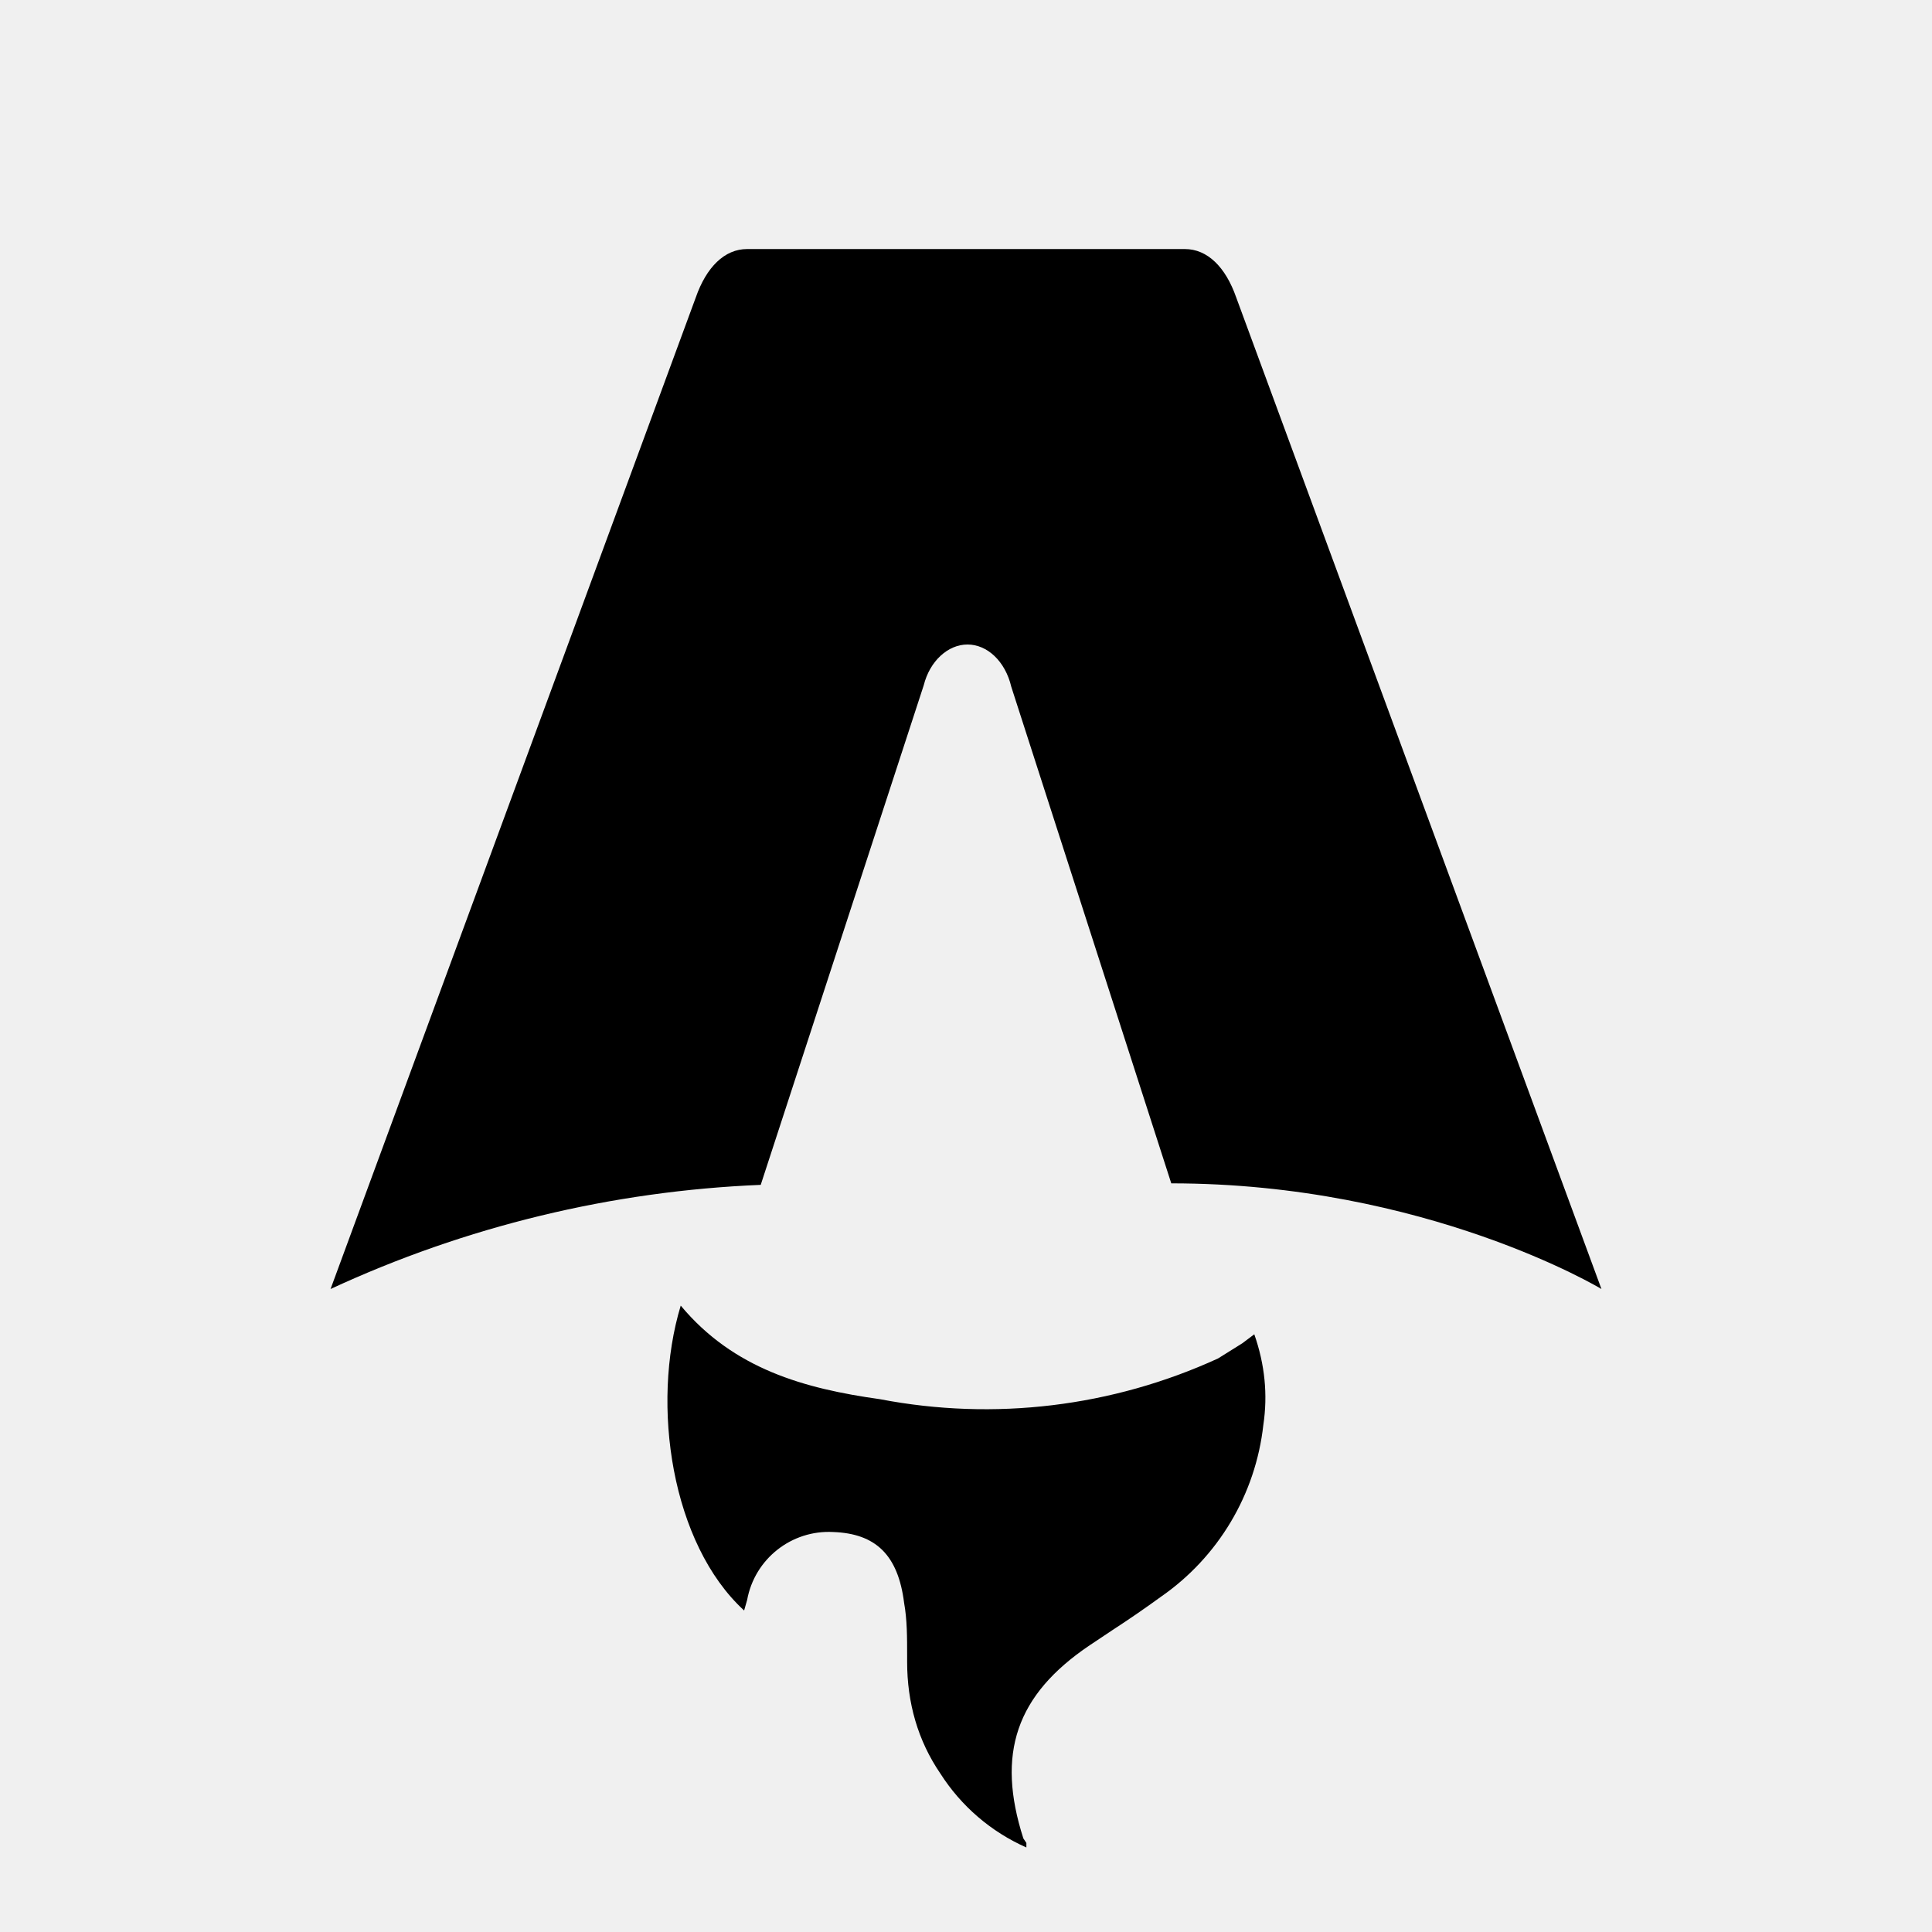
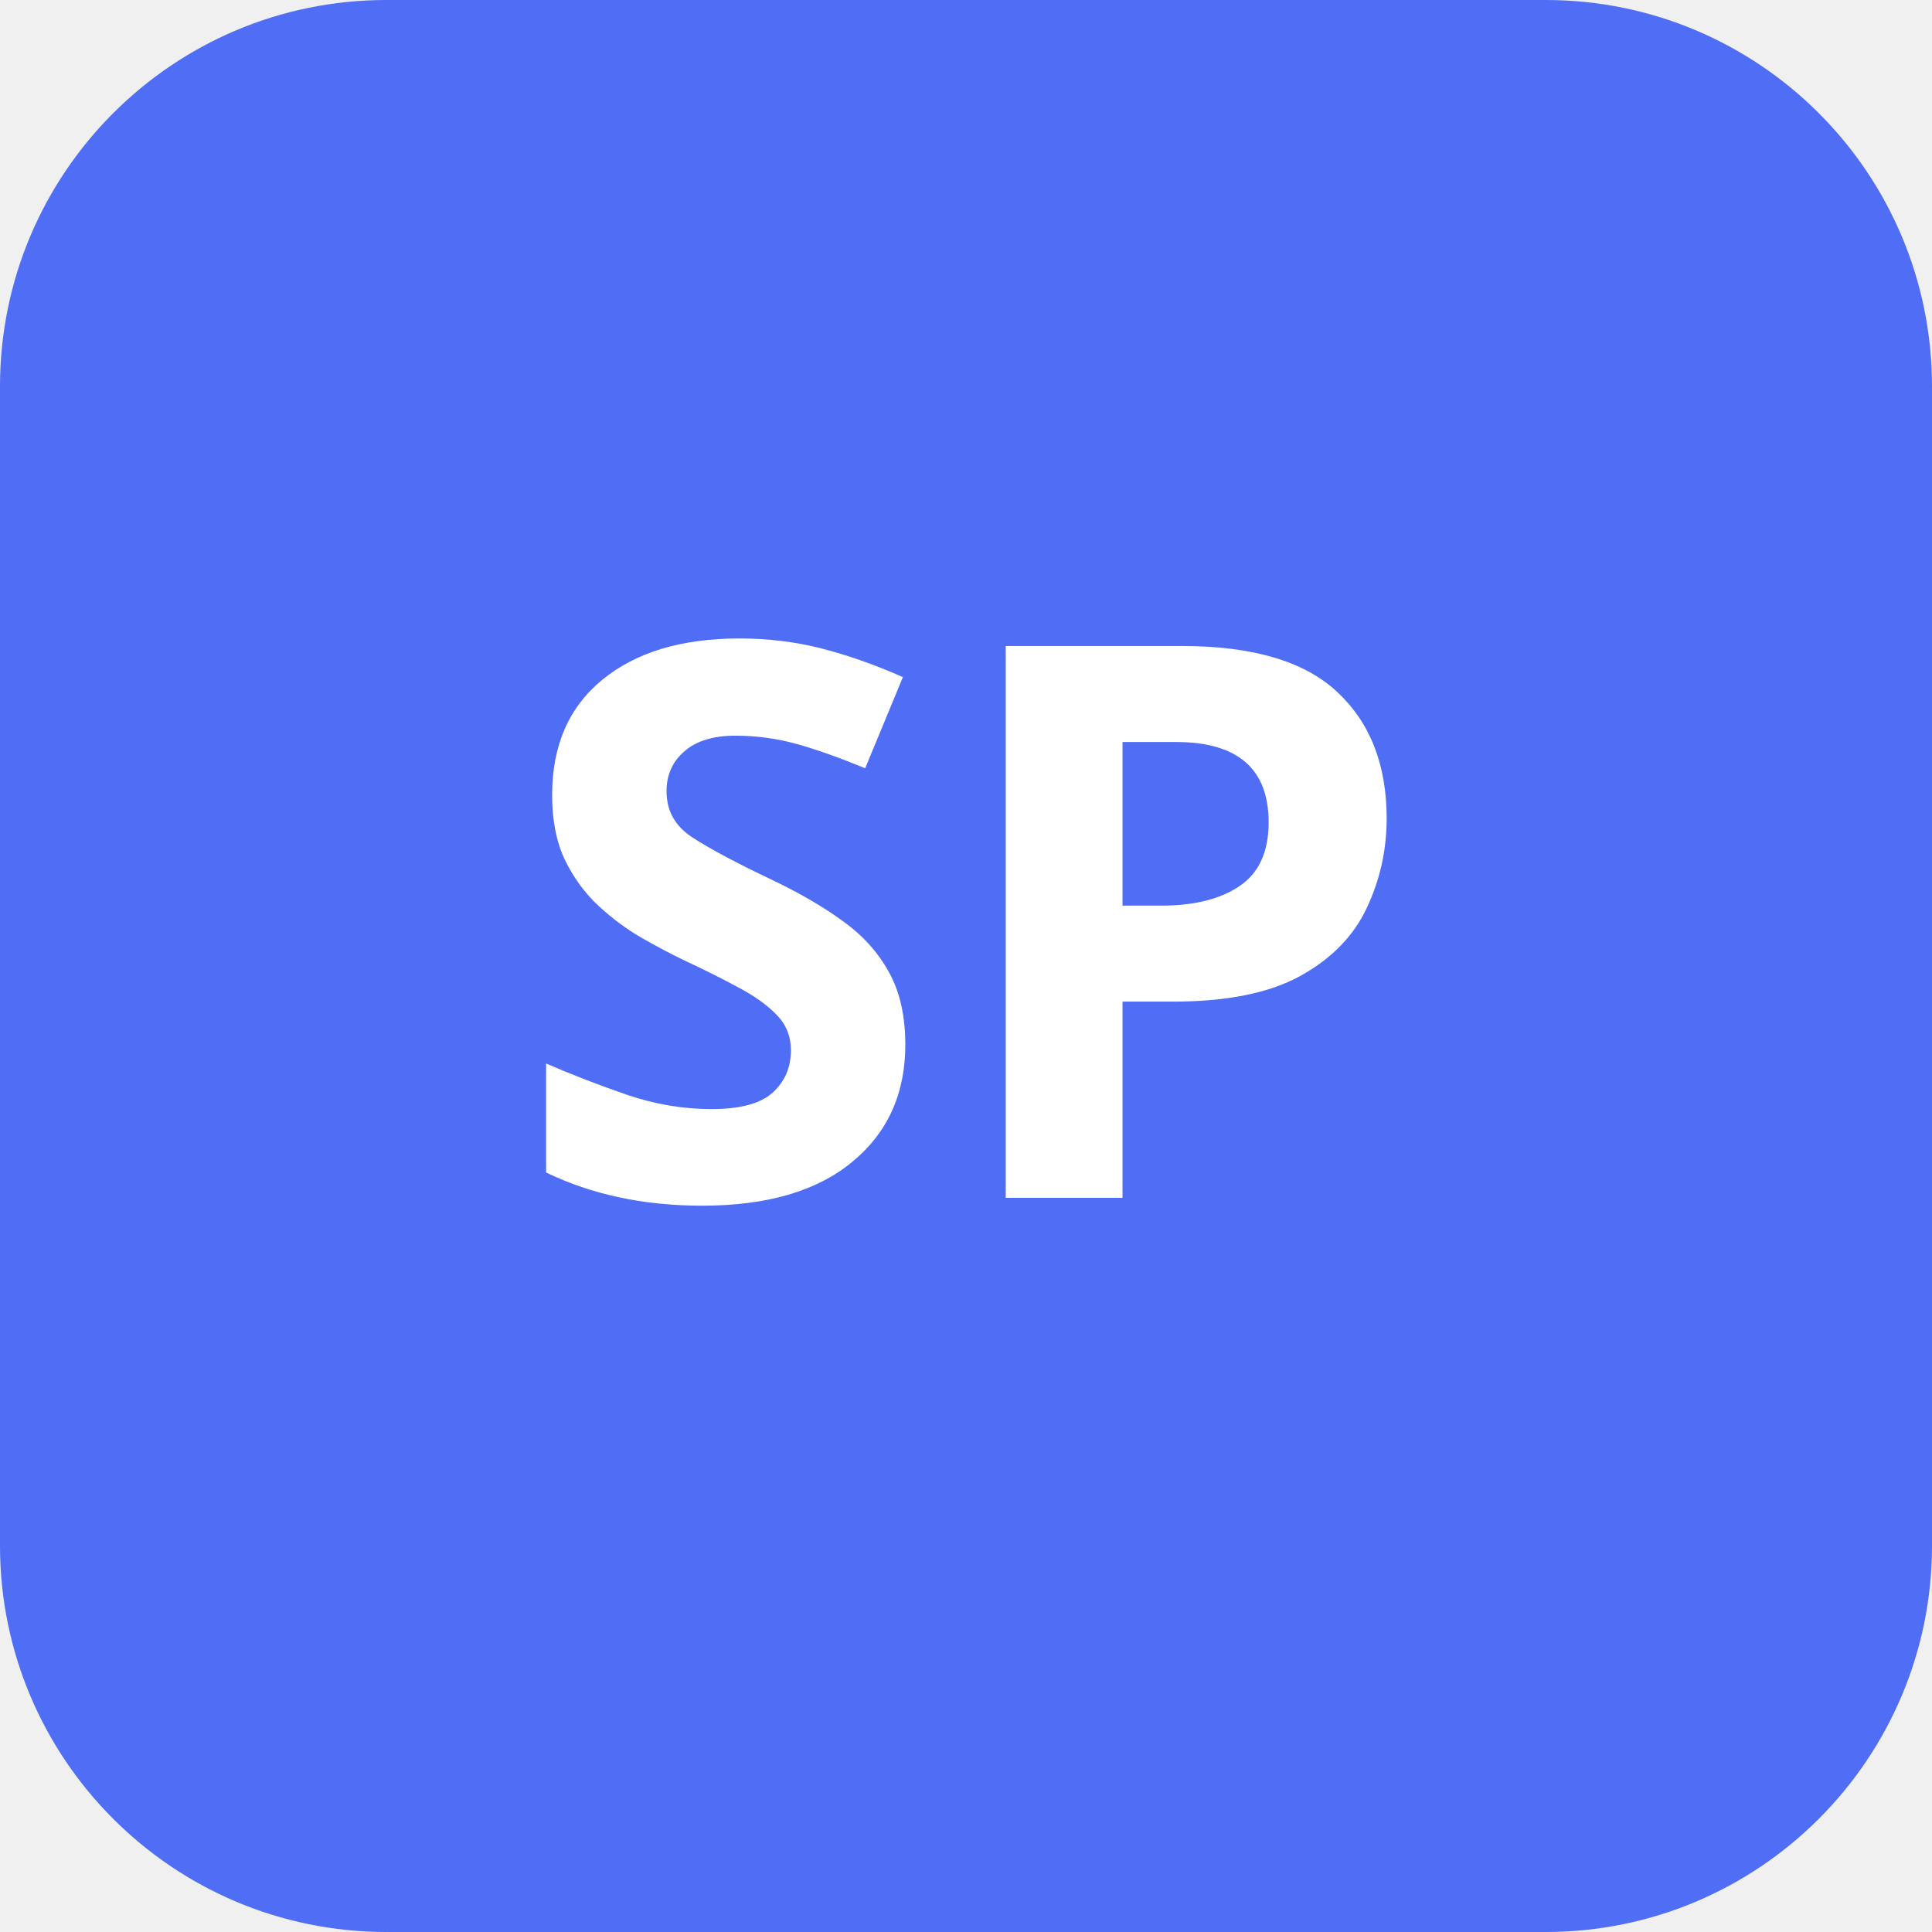
- <svg xmlns="http://www.w3.org/2000/svg" fill="none" viewBox="0 0 128 128">
-   <path d="M50.4 78.5a75.1 75.1 0 0 0-28.5 6.9l24.2-65.7c.7-2 1.9-3.2 3.4-3.2h29c1.5 0 2.7 1.2 3.4 3.2l24.2 65.7s-11.6-7-28.5-7L67 45.5c-.4-1.7-1.6-2.8-2.9-2.8-1.3 0-2.5 1.1-2.9 2.7L50.4 78.5Zm-1.1 28.2Zm-4.2-20.2c-2 6.6-.6 15.8 4.2 20.2a17.5 17.5 0 0 1 .2-.7 5.5 5.5 0 0 1 5.7-4.5c2.8.1 4.3 1.5 4.7 4.7.2 1.1.2 2.3.2 3.5v.4c0 2.7.7 5.2 2.2 7.4a13 13 0 0 0 5.7 4.9v-.3l-.2-.3c-1.8-5.6-.5-9.5 4.4-12.8l1.5-1a73 73 0 0 0 3.2-2.2 16 16 0 0 0 6.8-11.4c.3-2 .1-4-.6-6l-.8.6-1.6 1a37 37 0 0 1-22.4 2.7c-5-.7-9.7-2-13.2-6.2Z" />
-   <style>
-         path { fill: #000; }
-         @media (prefers-color-scheme: dark) {
-             path { fill: #FFF; }
-         }
-     </style>
+ <svg xmlns="http://www.w3.org/2000/svg" viewBox="0 0 100 100" width="100" height="100">
+   <rect width="100" height="100" rx="20" fill="#4f6df5" />
+   <text x="50" y="62" font-family="system-ui, sans-serif" font-size="40" font-weight="bold" fill="white" text-anchor="middle">SP</text>
</svg>
